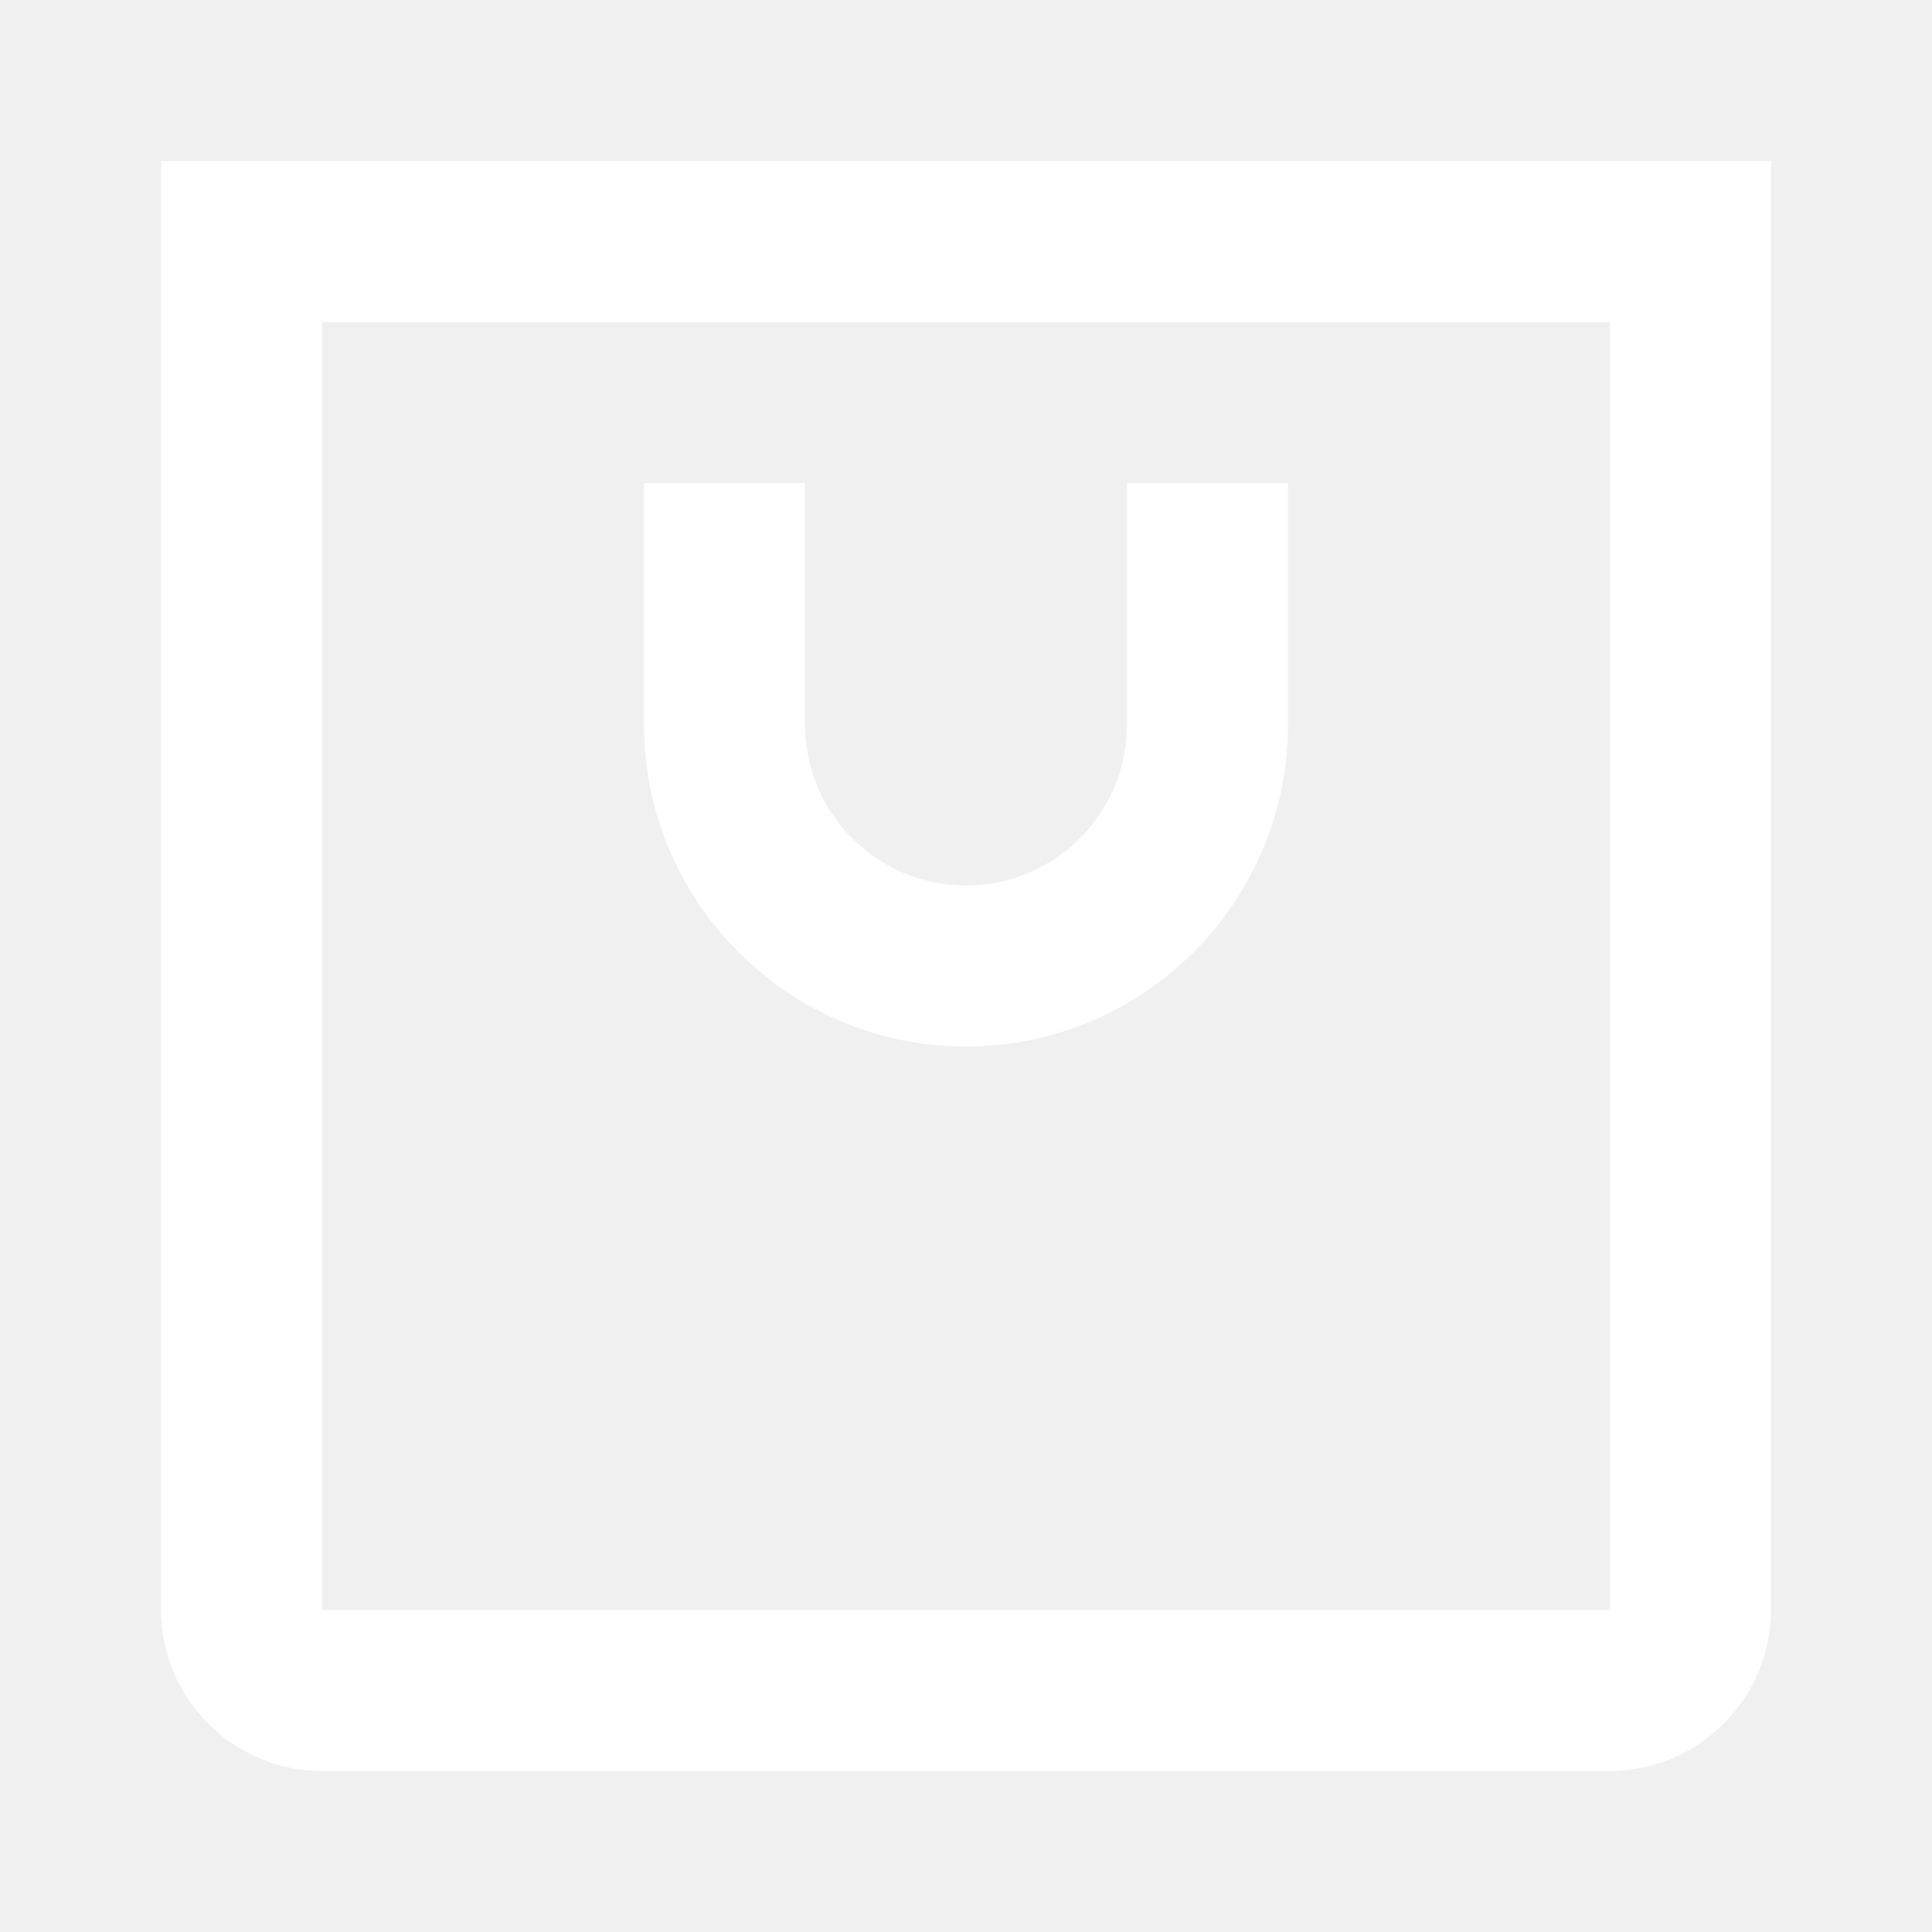
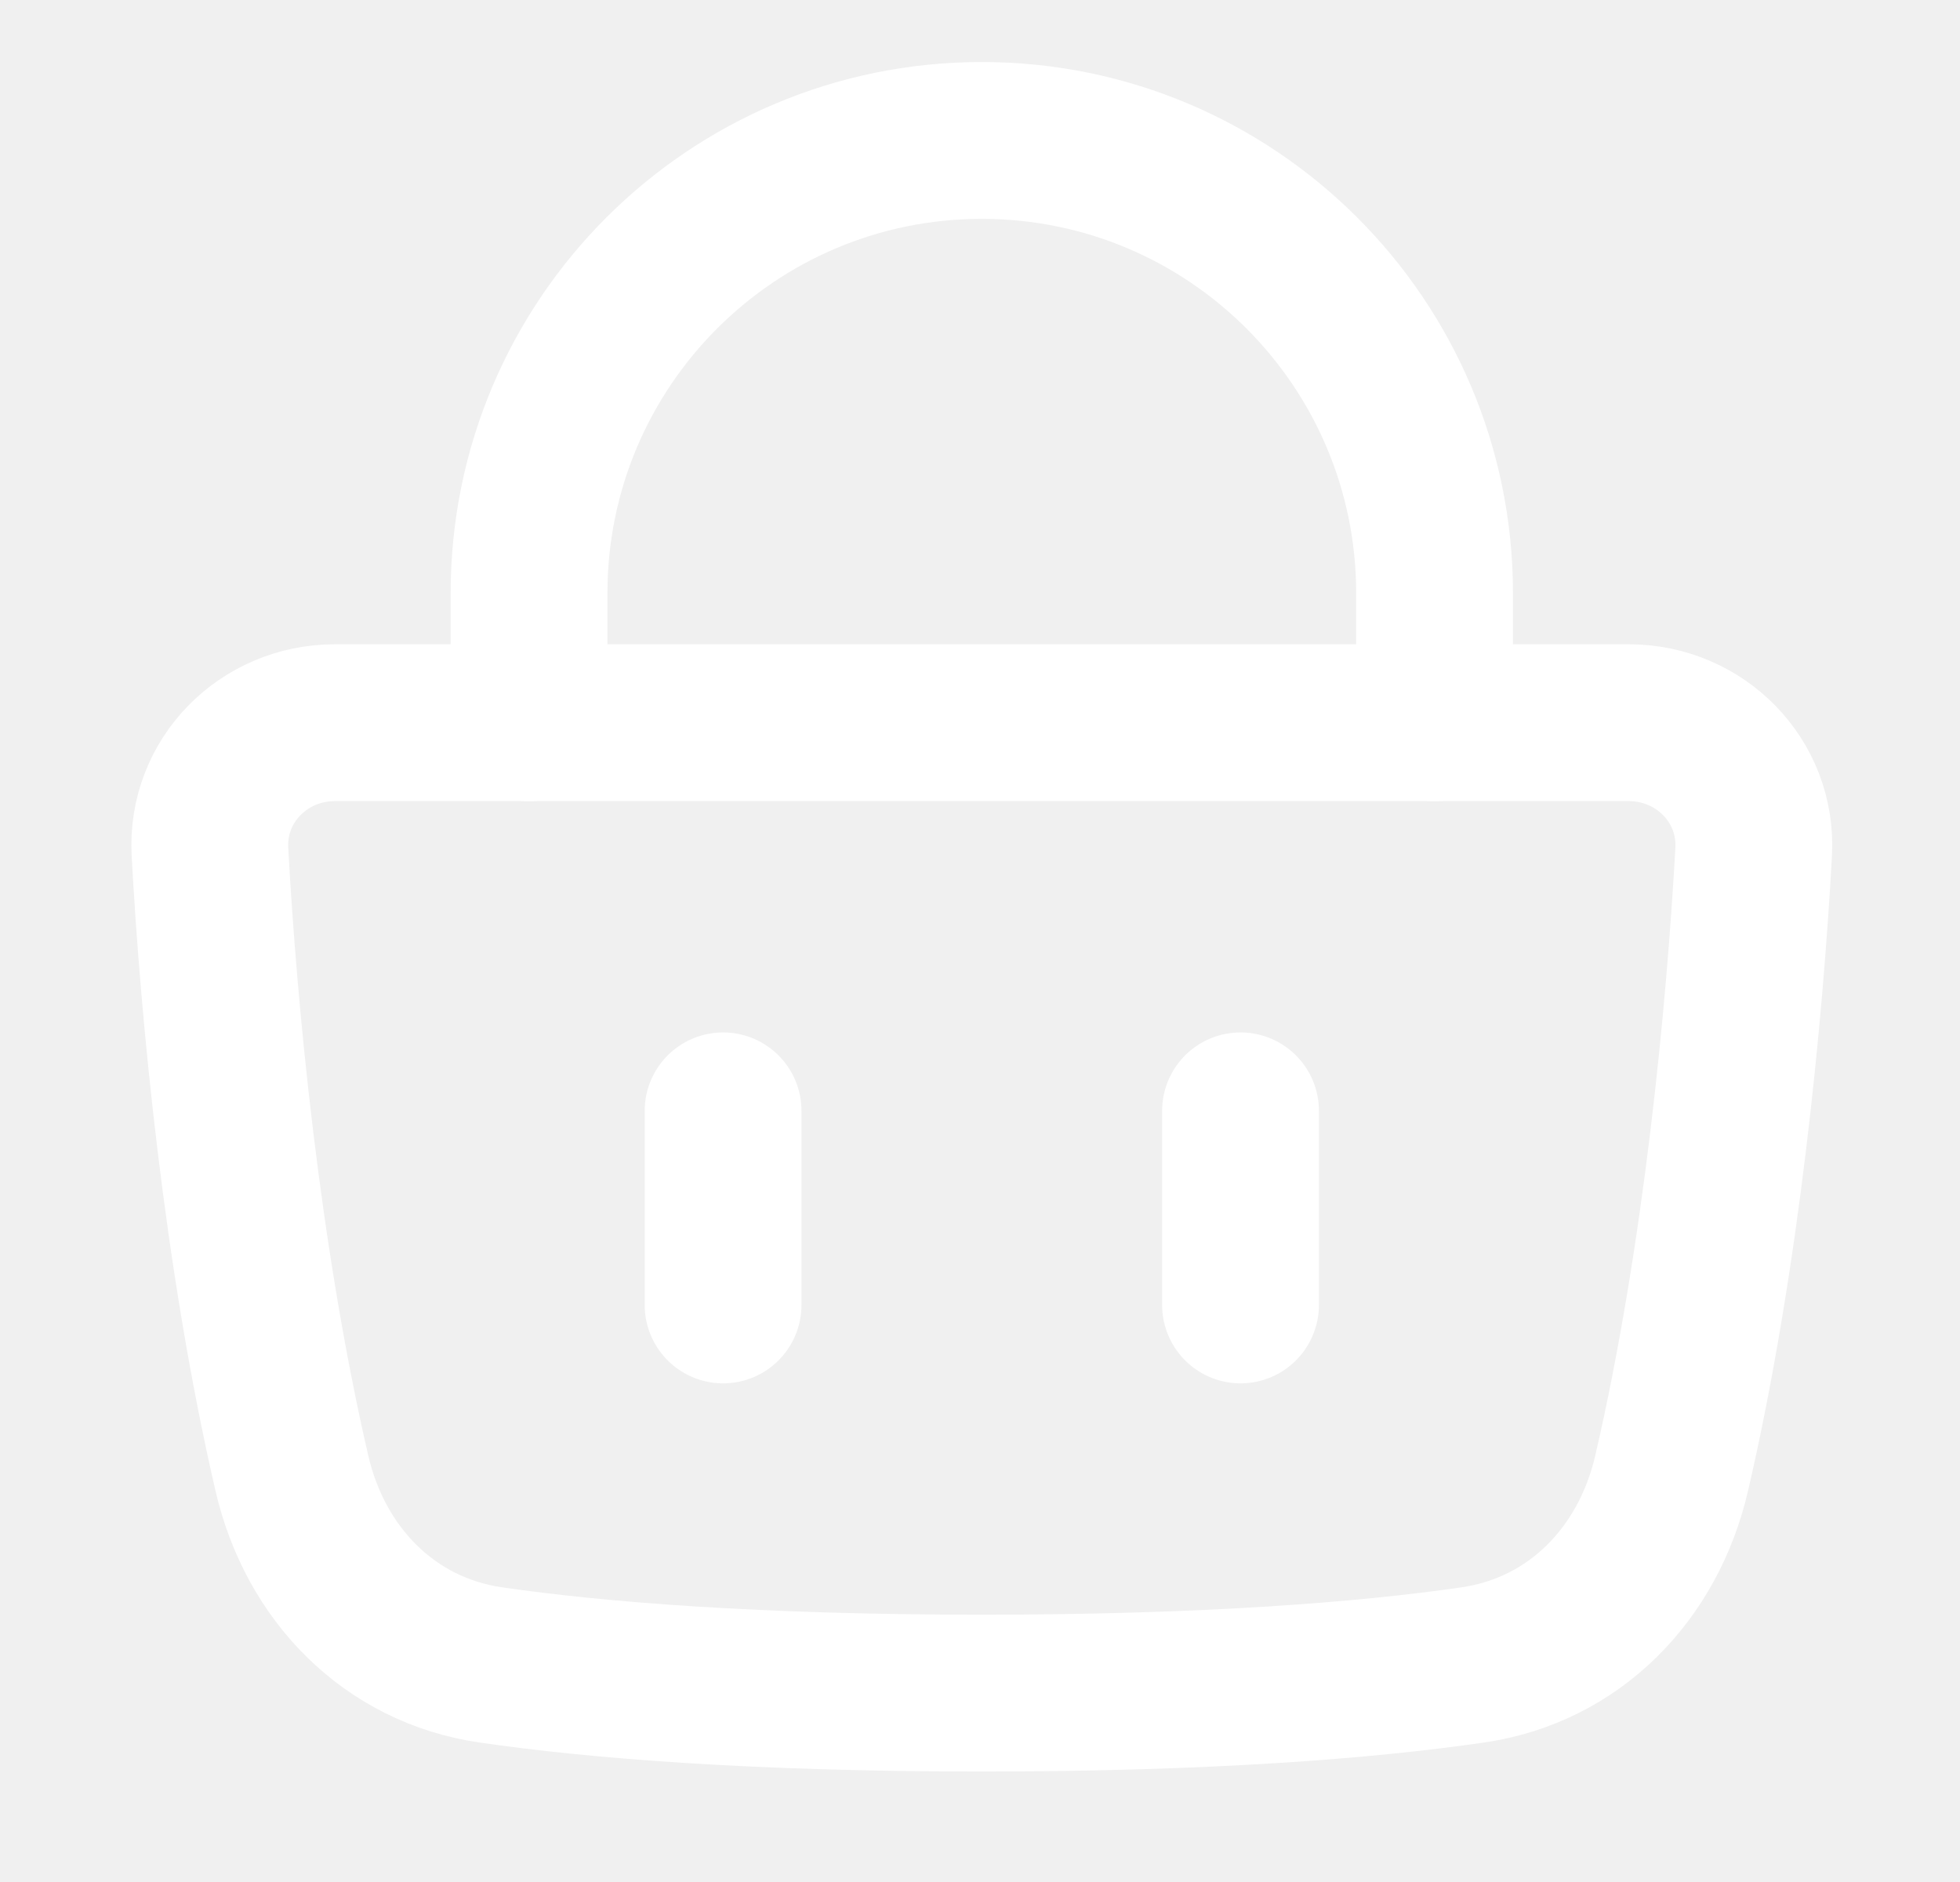
- <svg xmlns="http://www.w3.org/2000/svg" width="48" height="48" viewBox="0 0 48 48" fill="none">
-   <g clip-path="url(#clip0_2_1386)">
-     <path d="M28 18C28 20.206 26.206 22 24 22C21.794 22 20 20.206 20 18V12H16V18C16 22.411 19.589 26 24 26C28.411 26 32 22.411 32 18V12H28V18Z" fill="white" />
-     <path d="M4 40C4 42.2 5.8 44 8 44H40C42.2 44 44 42.2 44 40V4H4V40ZM8 8H40V40H8V8Z" fill="white" />
-   </g>
-   <defs>
-     <clipPath id="clip0_2_1386">
-       <rect width="48" height="48" fill="white" />
-     </clipPath>
-   </defs>
+ <svg xmlns="http://www.w3.org/2000/svg" width="25" height="24" viewBox="0 0 25 24" fill="none">
+   <path d="M3.724 18.791C3.084 16.032 2.788 12.883 2.678 10.865C2.628 9.955 3.361 9.216 4.273 9.216H12.523H20.773C21.684 9.216 22.418 9.955 22.368 10.865C22.257 12.883 21.961 16.032 21.321 18.791C21.024 20.07 20.083 21.044 18.784 21.232C17.445 21.427 15.412 21.591 12.523 21.591C9.633 21.591 7.601 21.427 6.262 21.232C4.963 21.044 4.021 20.07 3.724 18.791Z" stroke="white " stroke-width="2" stroke-linecap="round" stroke-linejoin="round" />
+   <path d="M6.748 9.216V7.566C6.748 4.377 9.333 1.791 12.523 1.791V1.791C15.712 1.791 18.298 4.377 18.298 7.566V9.216" stroke="white" stroke-width="2" stroke-linecap="round" stroke-linejoin="round" />
+   <path d="M9.223 14.166V16.641M15.823 14.166V16.641" stroke="white" stroke-width="2" stroke-linecap="round" stroke-linejoin="round" />
</svg>
